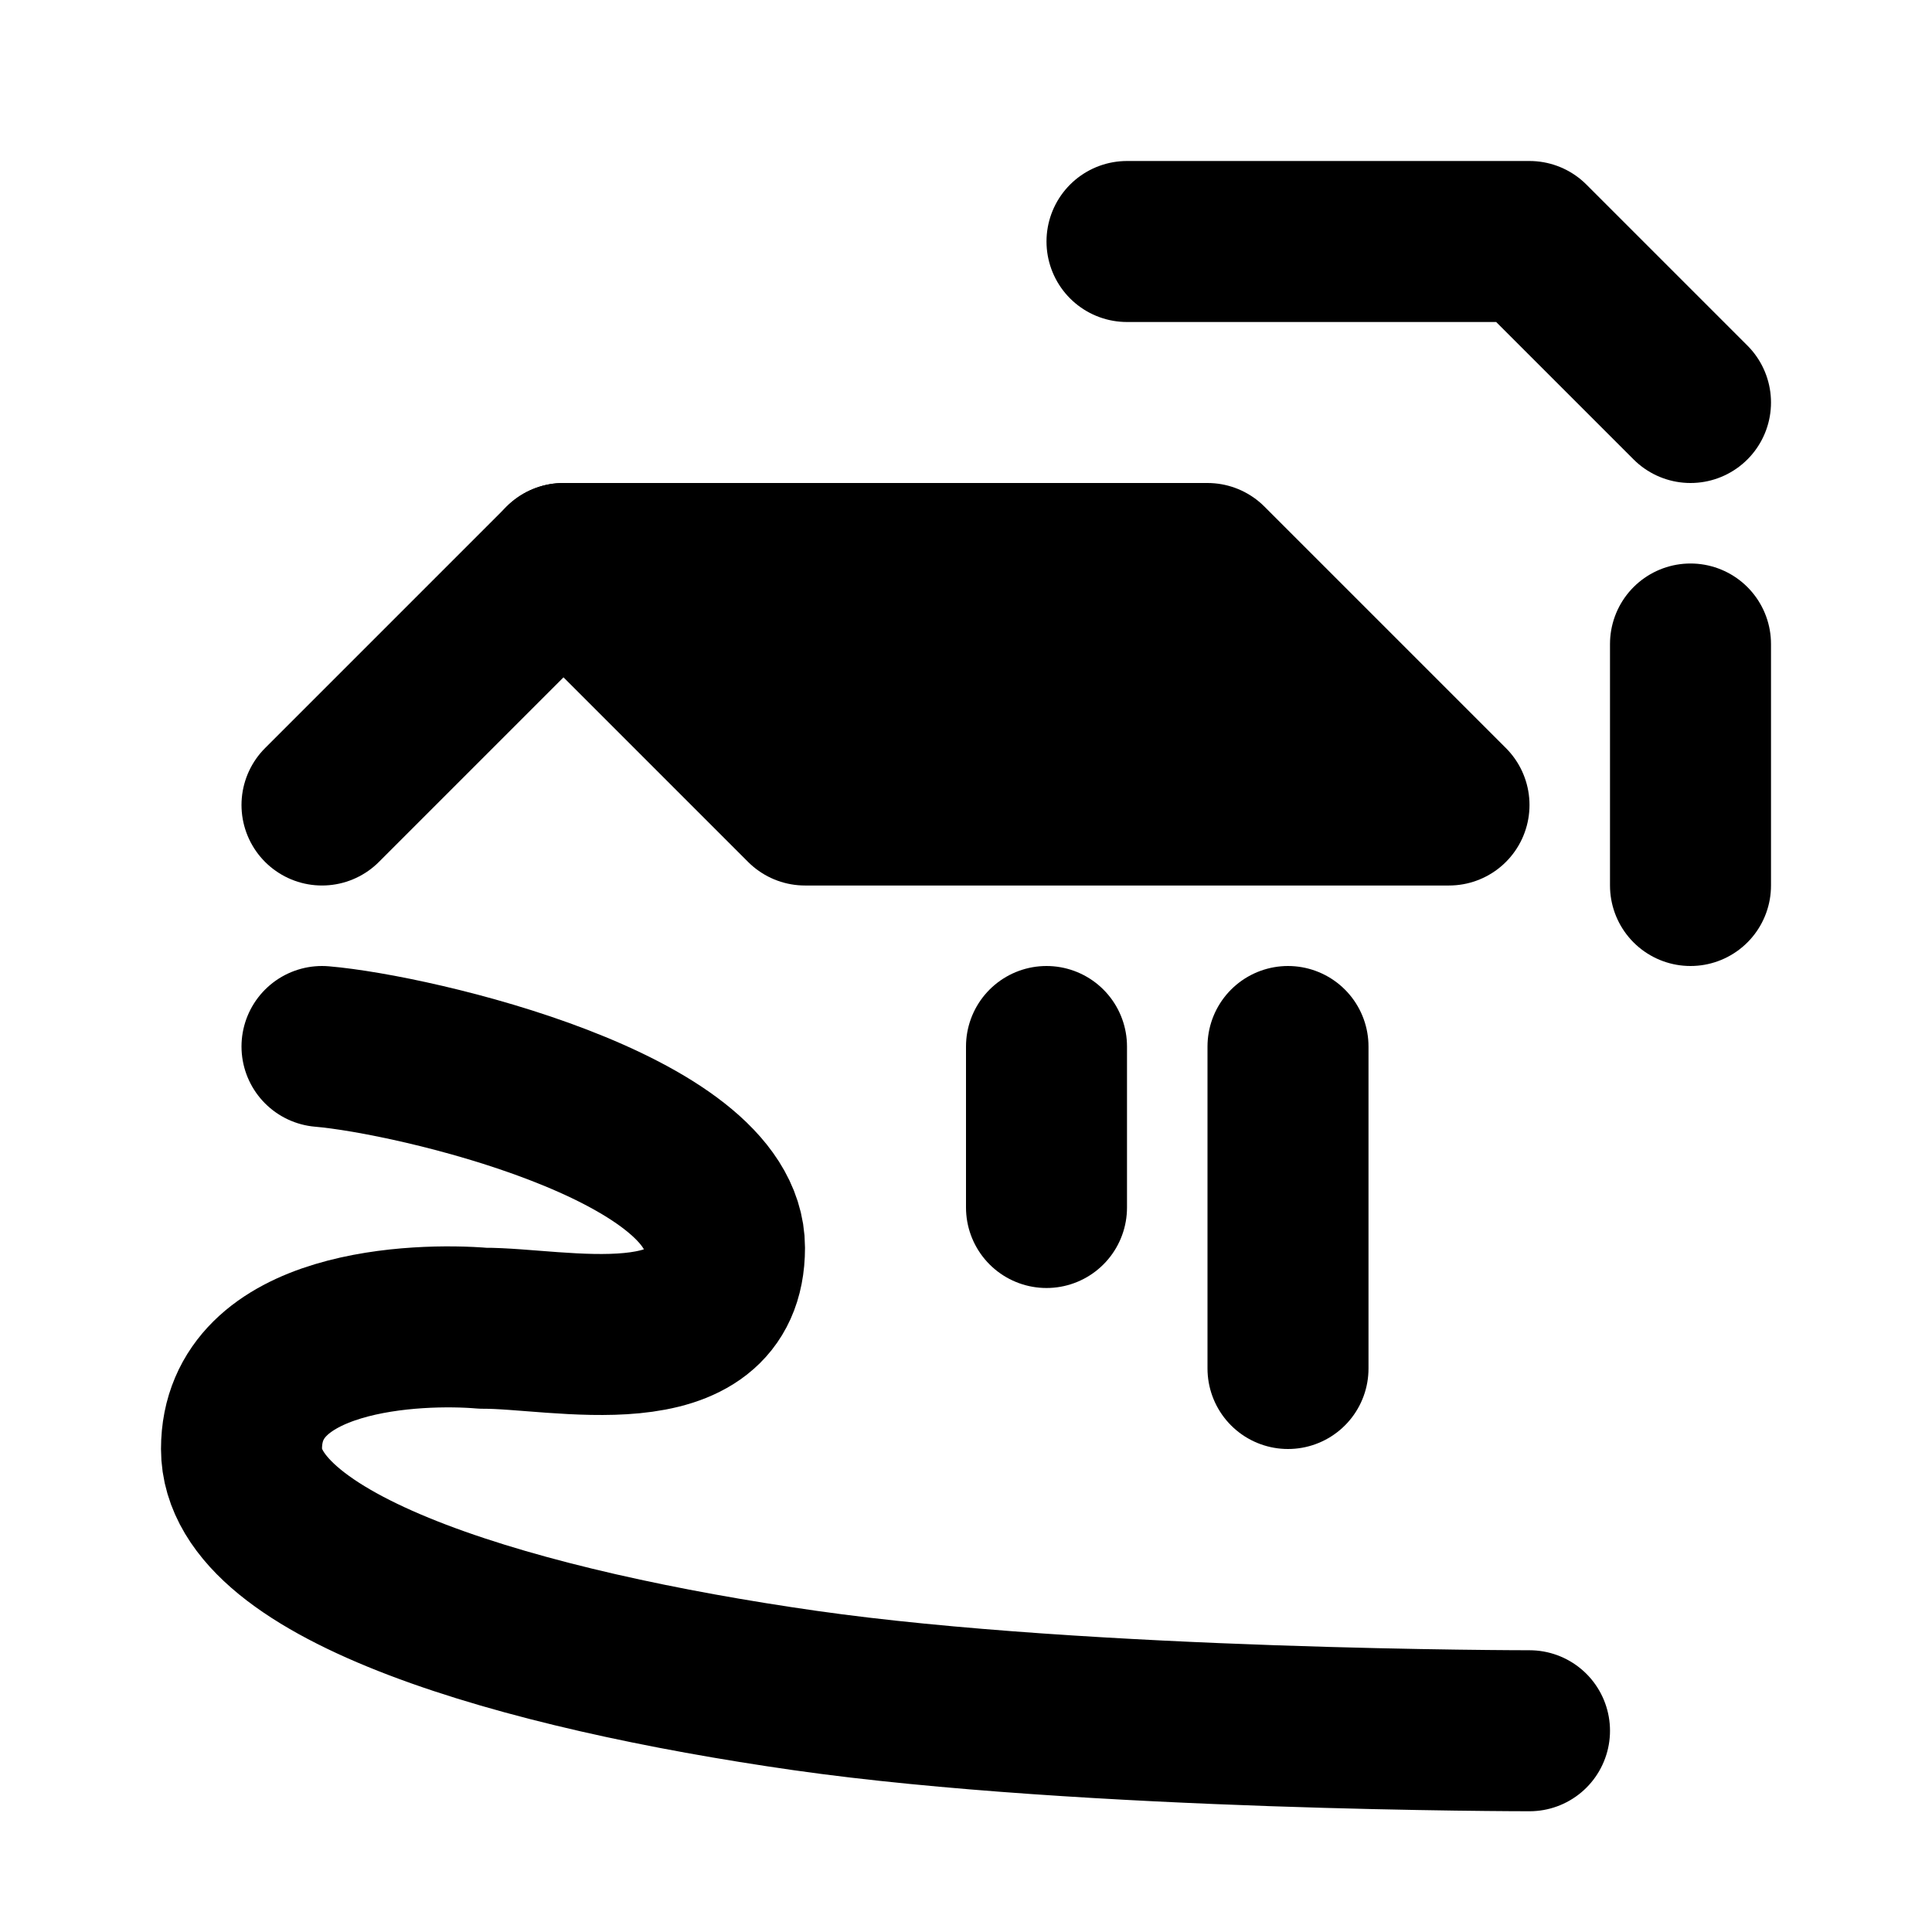
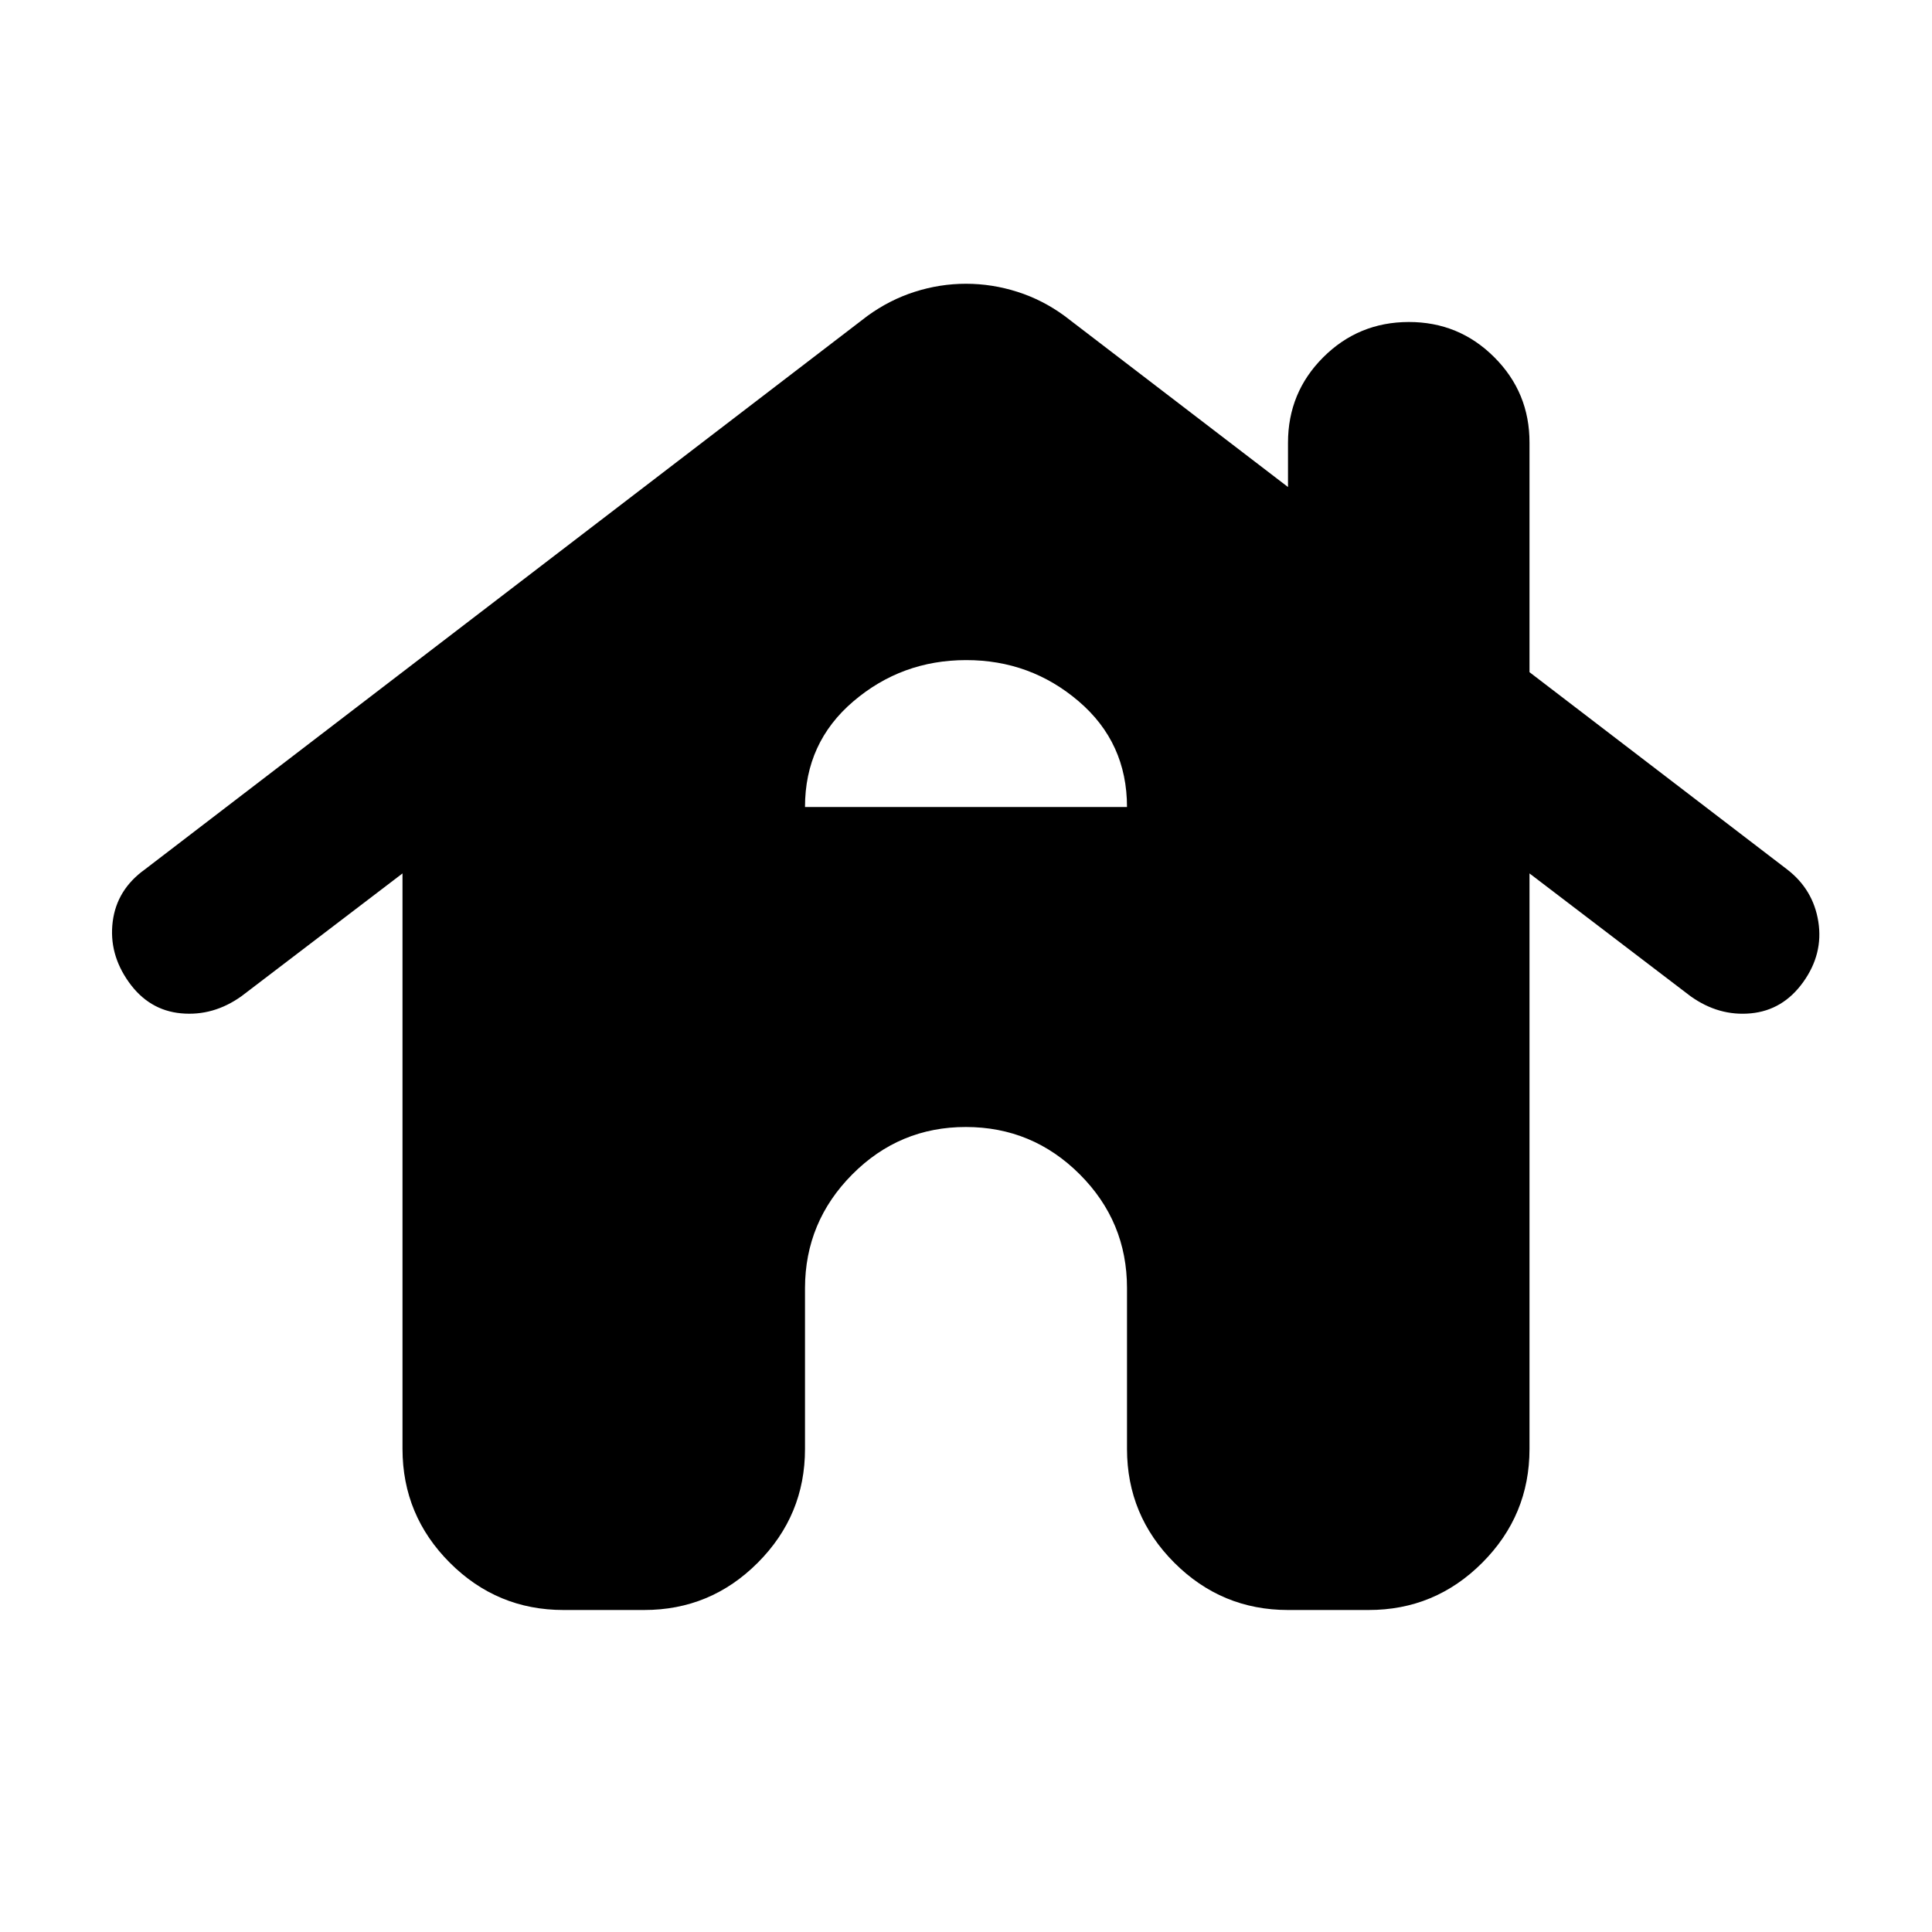
- <svg xmlns="http://www.w3.org/2000/svg" width="128" height="128" viewBox="0 0 48 48">
-   <g fill="none" stroke="currentColor" stroke-linecap="round" stroke-linejoin="round" stroke-width="4">
-     <path d="M8 26c2.319.197 10 2 10 5s-4.135 1.989-6 2c-1.601-.136-6 0-6 3s7 5 14 6s18 1 18 1M8 20l6-6m14-8h10l4 4" />
-     <path fill="currentColor" d="m30 14l6 6H20l-6-6z" />
-     <path d="M42 22v-6M26 30v-4m6 8v-8" />
-   </g>
+ <svg xmlns="http://www.w3.org/2000/svg" width="128" height="128" viewBox="0 0 24 24">
+   <path fill="#000000" d="M7 20q-.825 0-1.412-.587T5 18v-7.15l-2 1.525q-.35.25-.75.213T1.6 12.2t-.2-.75t.4-.65l8.975-6.875q.275-.2.588-.3t.637-.1t.638.1t.587.3L16 6.05V5.5q0-.625.438-1.062T17.5 4t1.063.438T19 5.5v2.85l3.2 2.45q.325.25.388.65t-.188.75t-.65.388t-.75-.213l-2-1.525V18q0 .825-.587 1.413T17 20h-1q-.825 0-1.412-.587T14 18v-2q0-.825-.587-1.412T12 14t-1.412.588T10 16v2q0 .825-.587 1.413T8 20zm3-9.975h4q0-.8-.6-1.313T12 8.2t-1.4.513t-.6 1.312" />
</svg>
